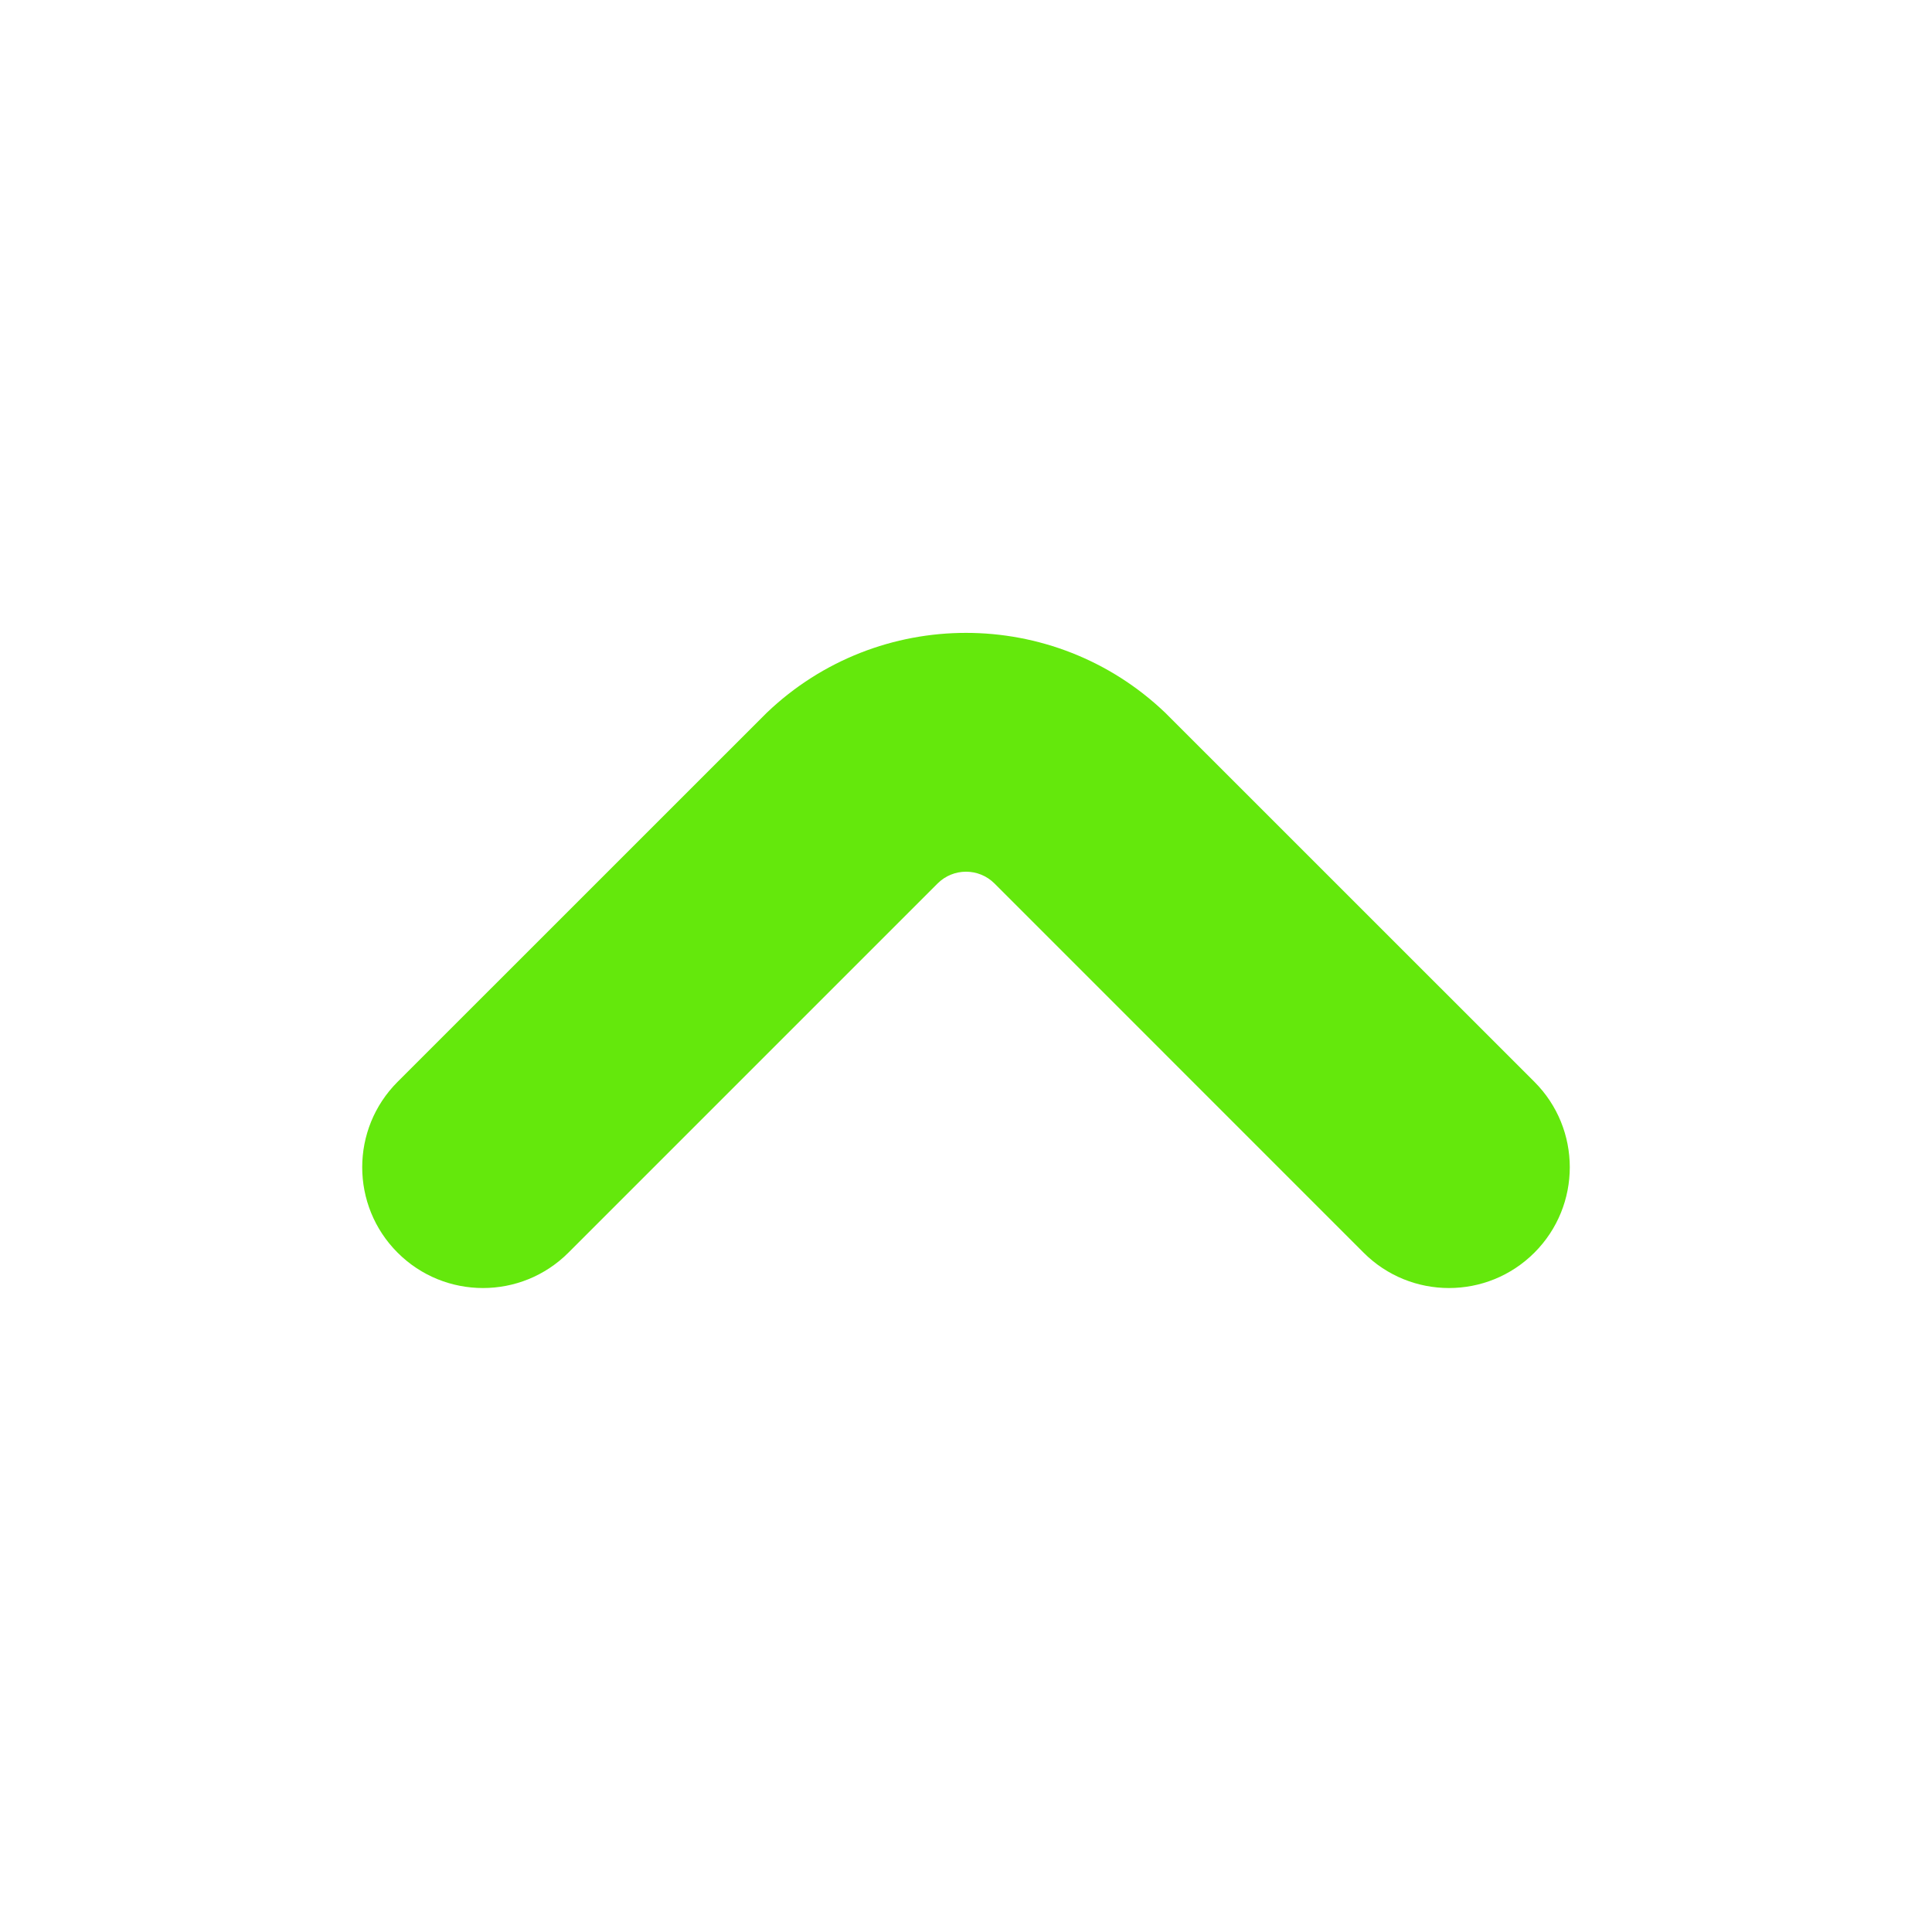
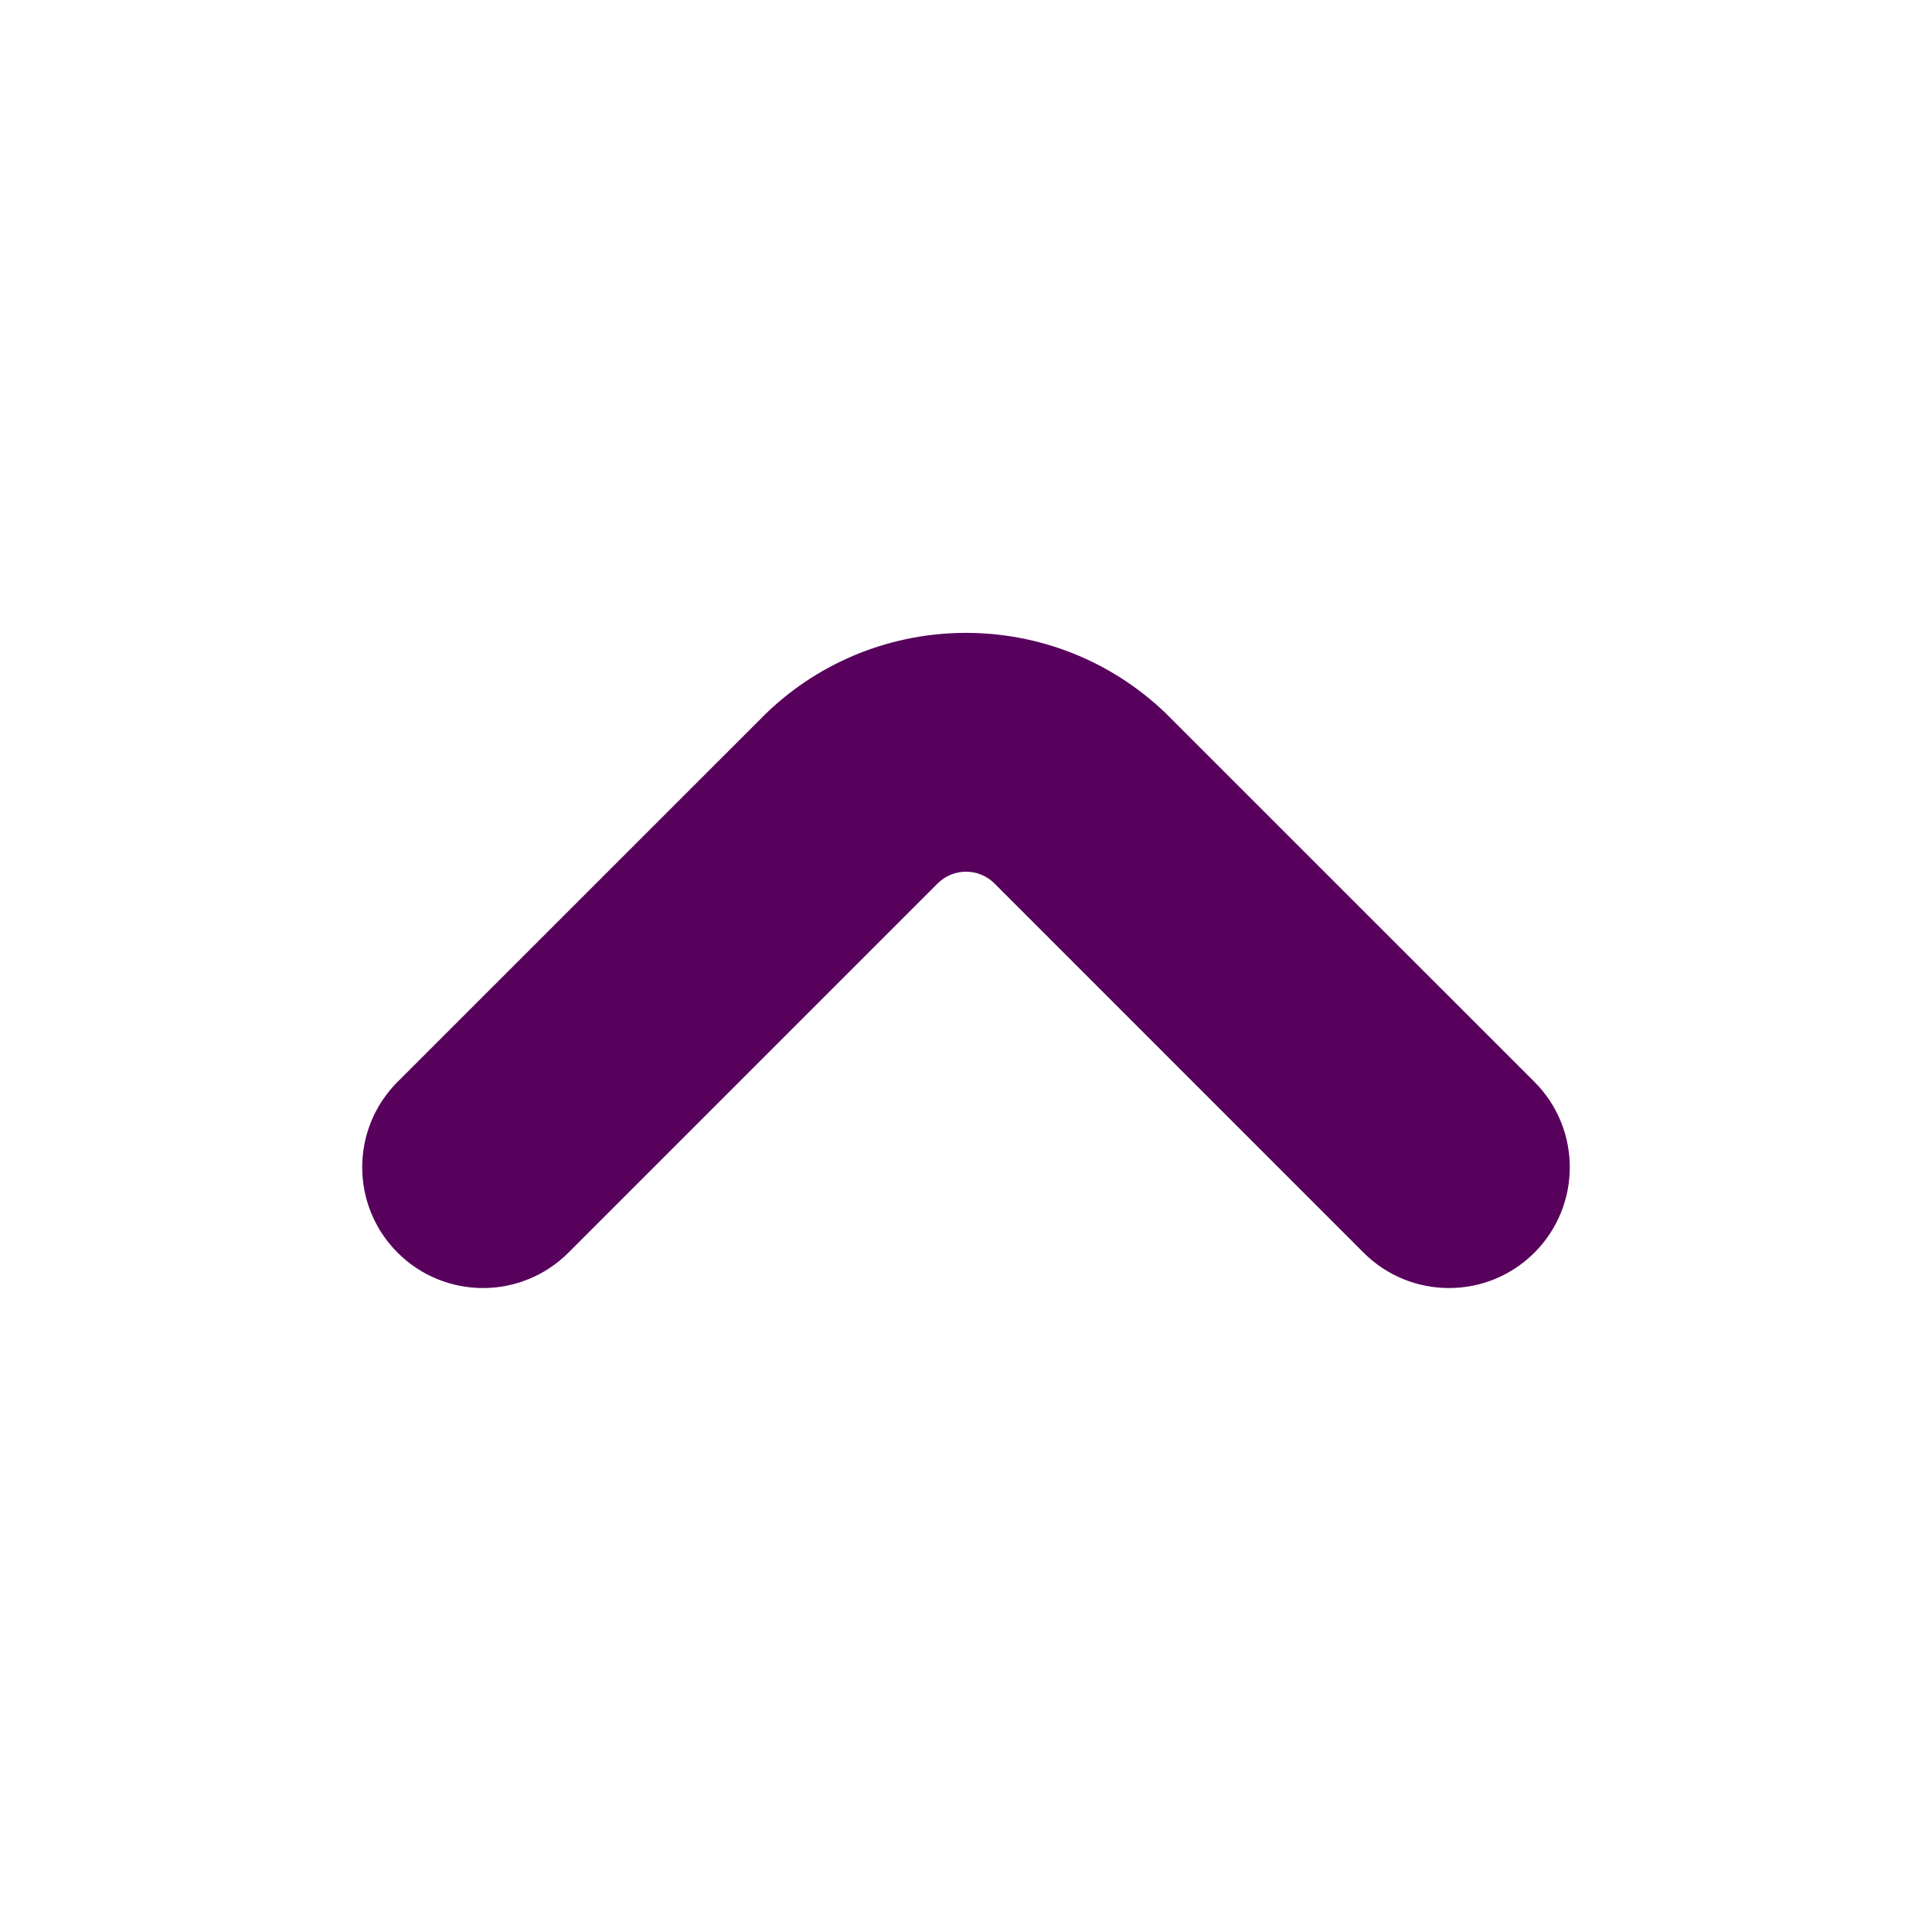
- <svg xmlns="http://www.w3.org/2000/svg" fill="#64E80C" id="Bold" viewBox="0 0 24 24" width="18" height="18">
+ <svg xmlns="http://www.w3.org/2000/svg" fill="#57005C" id="Bold" viewBox="0 0 24 24" width="18" height="18">
  <path d="M19.061,13.439,14.475,8.854a3.583,3.583,0,0,0-4.95,0L4.939,13.439a1.5,1.5,0,0,0,2.122,2.122l4.586-4.586a.5.5,0,0,1,.707,0l4.585,4.586a1.5,1.5,0,0,0,2.122-2.122Z" />
</svg>
